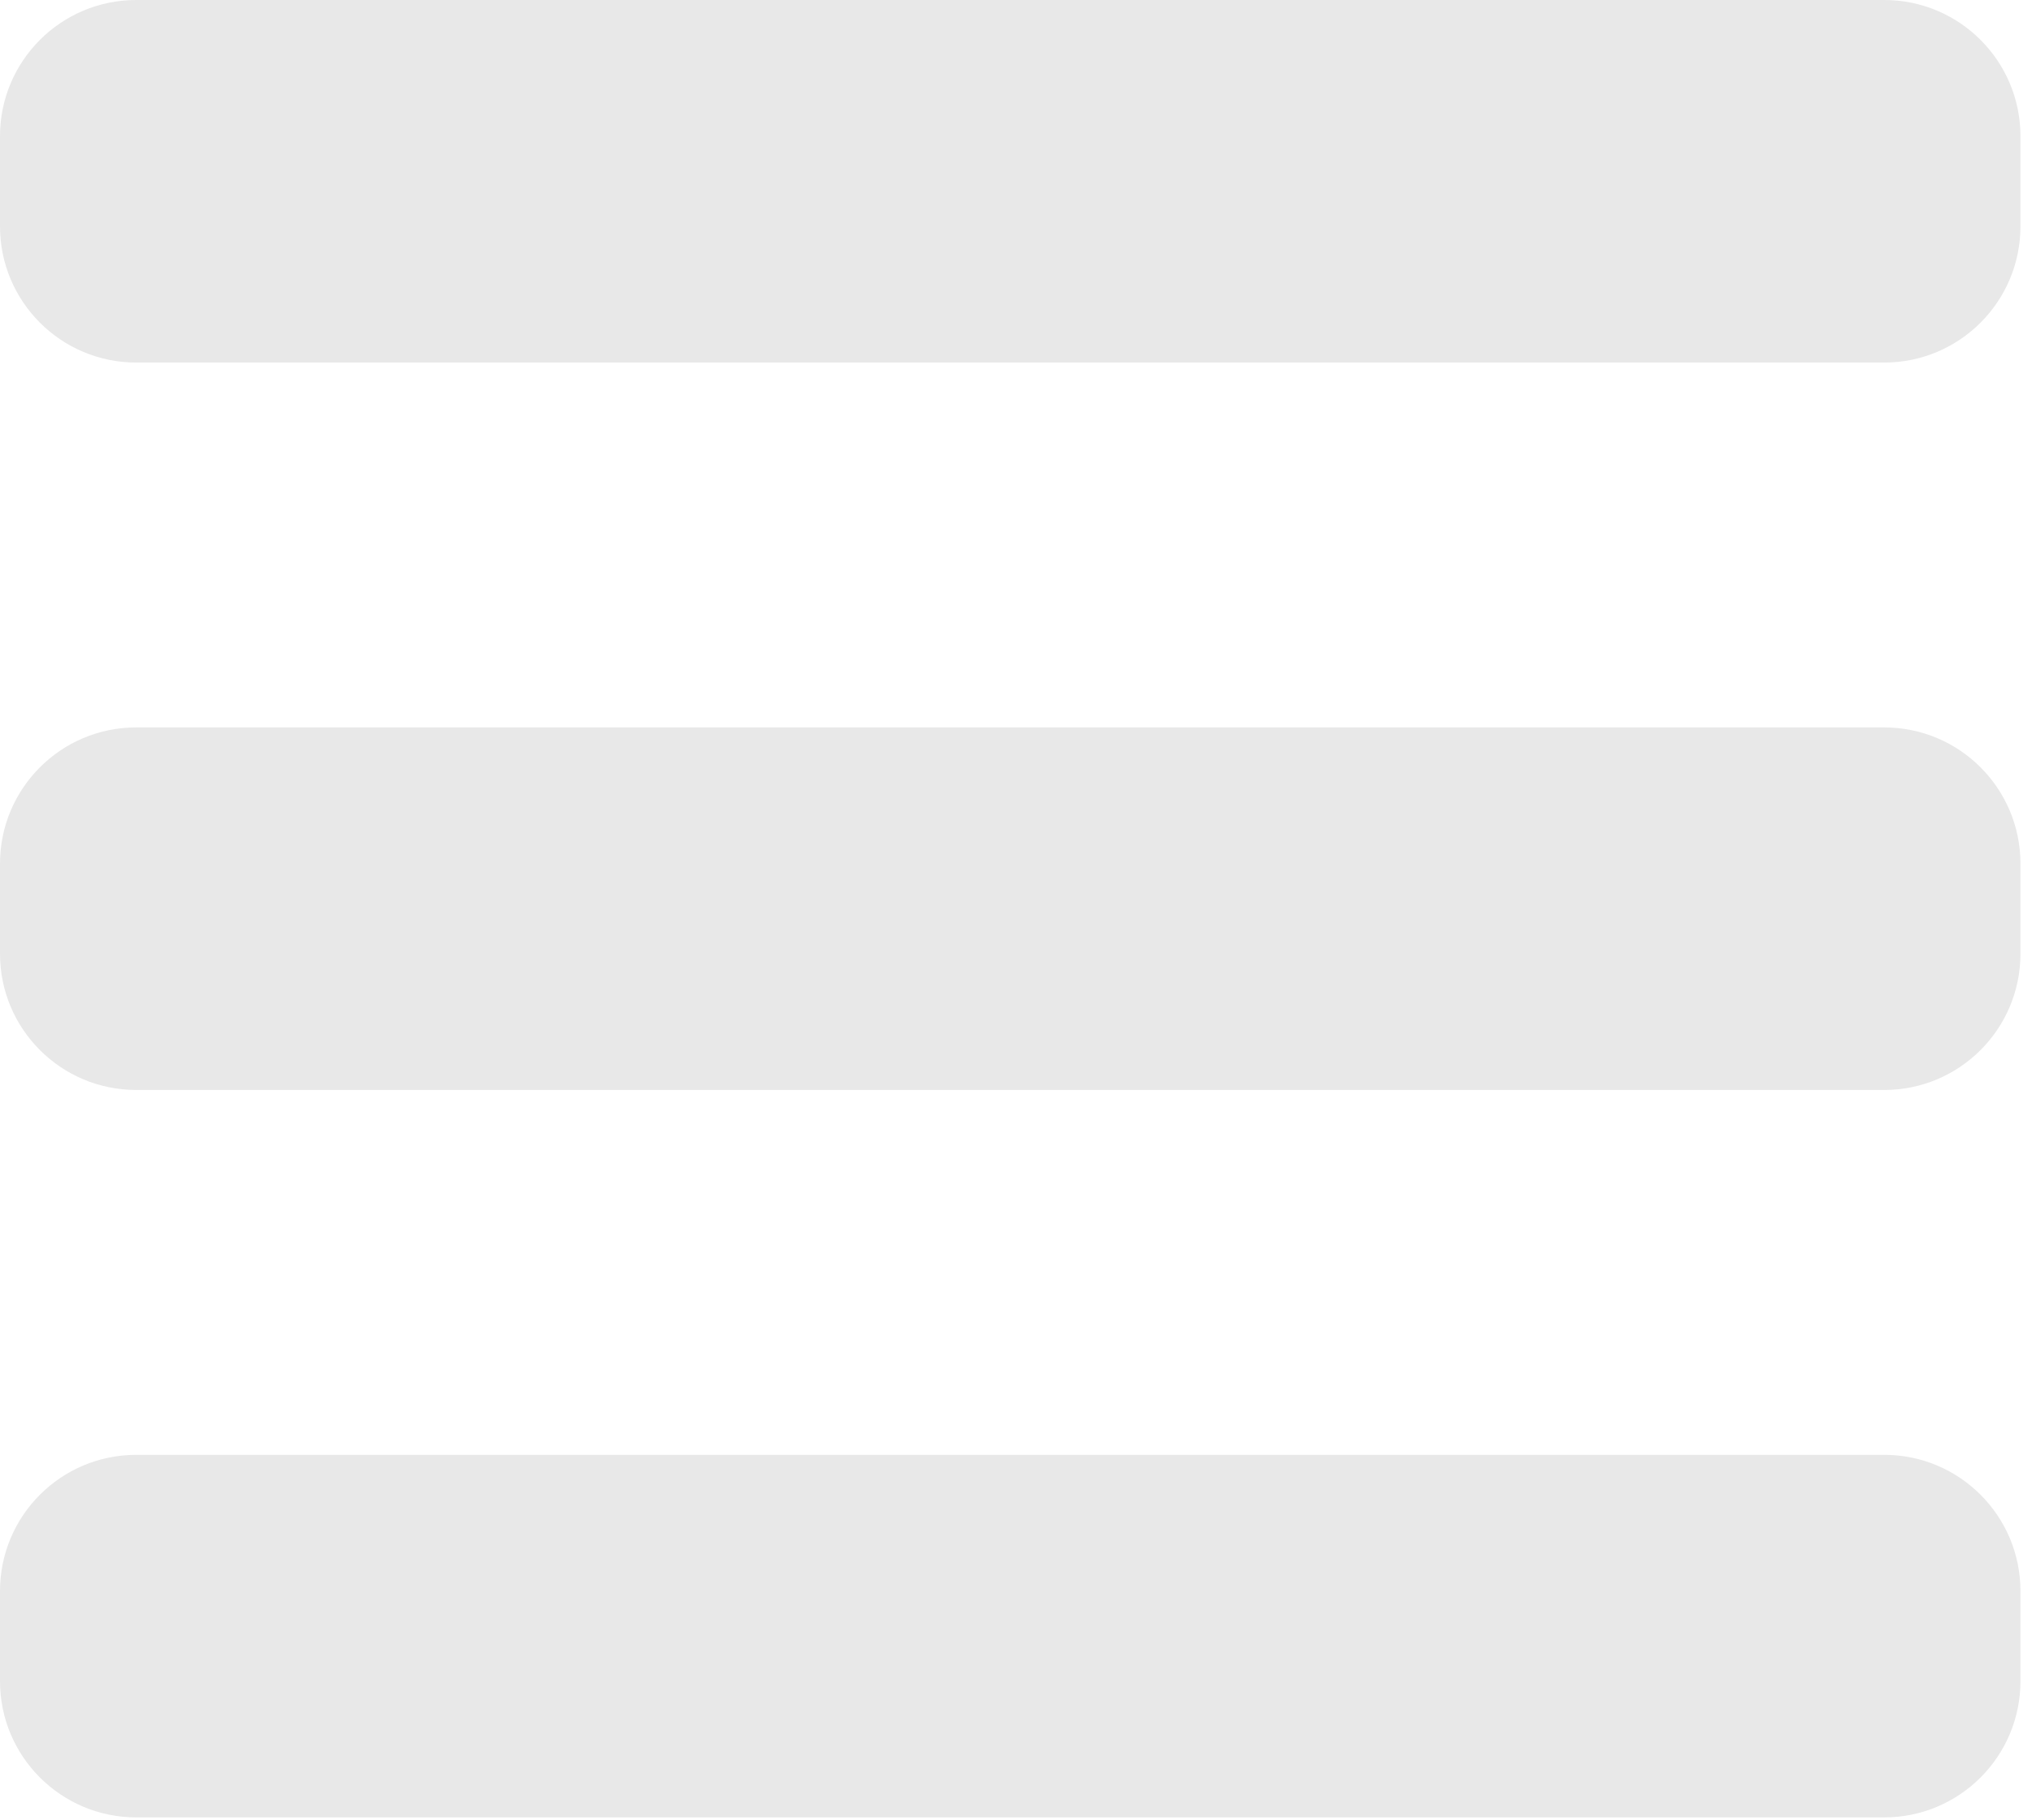
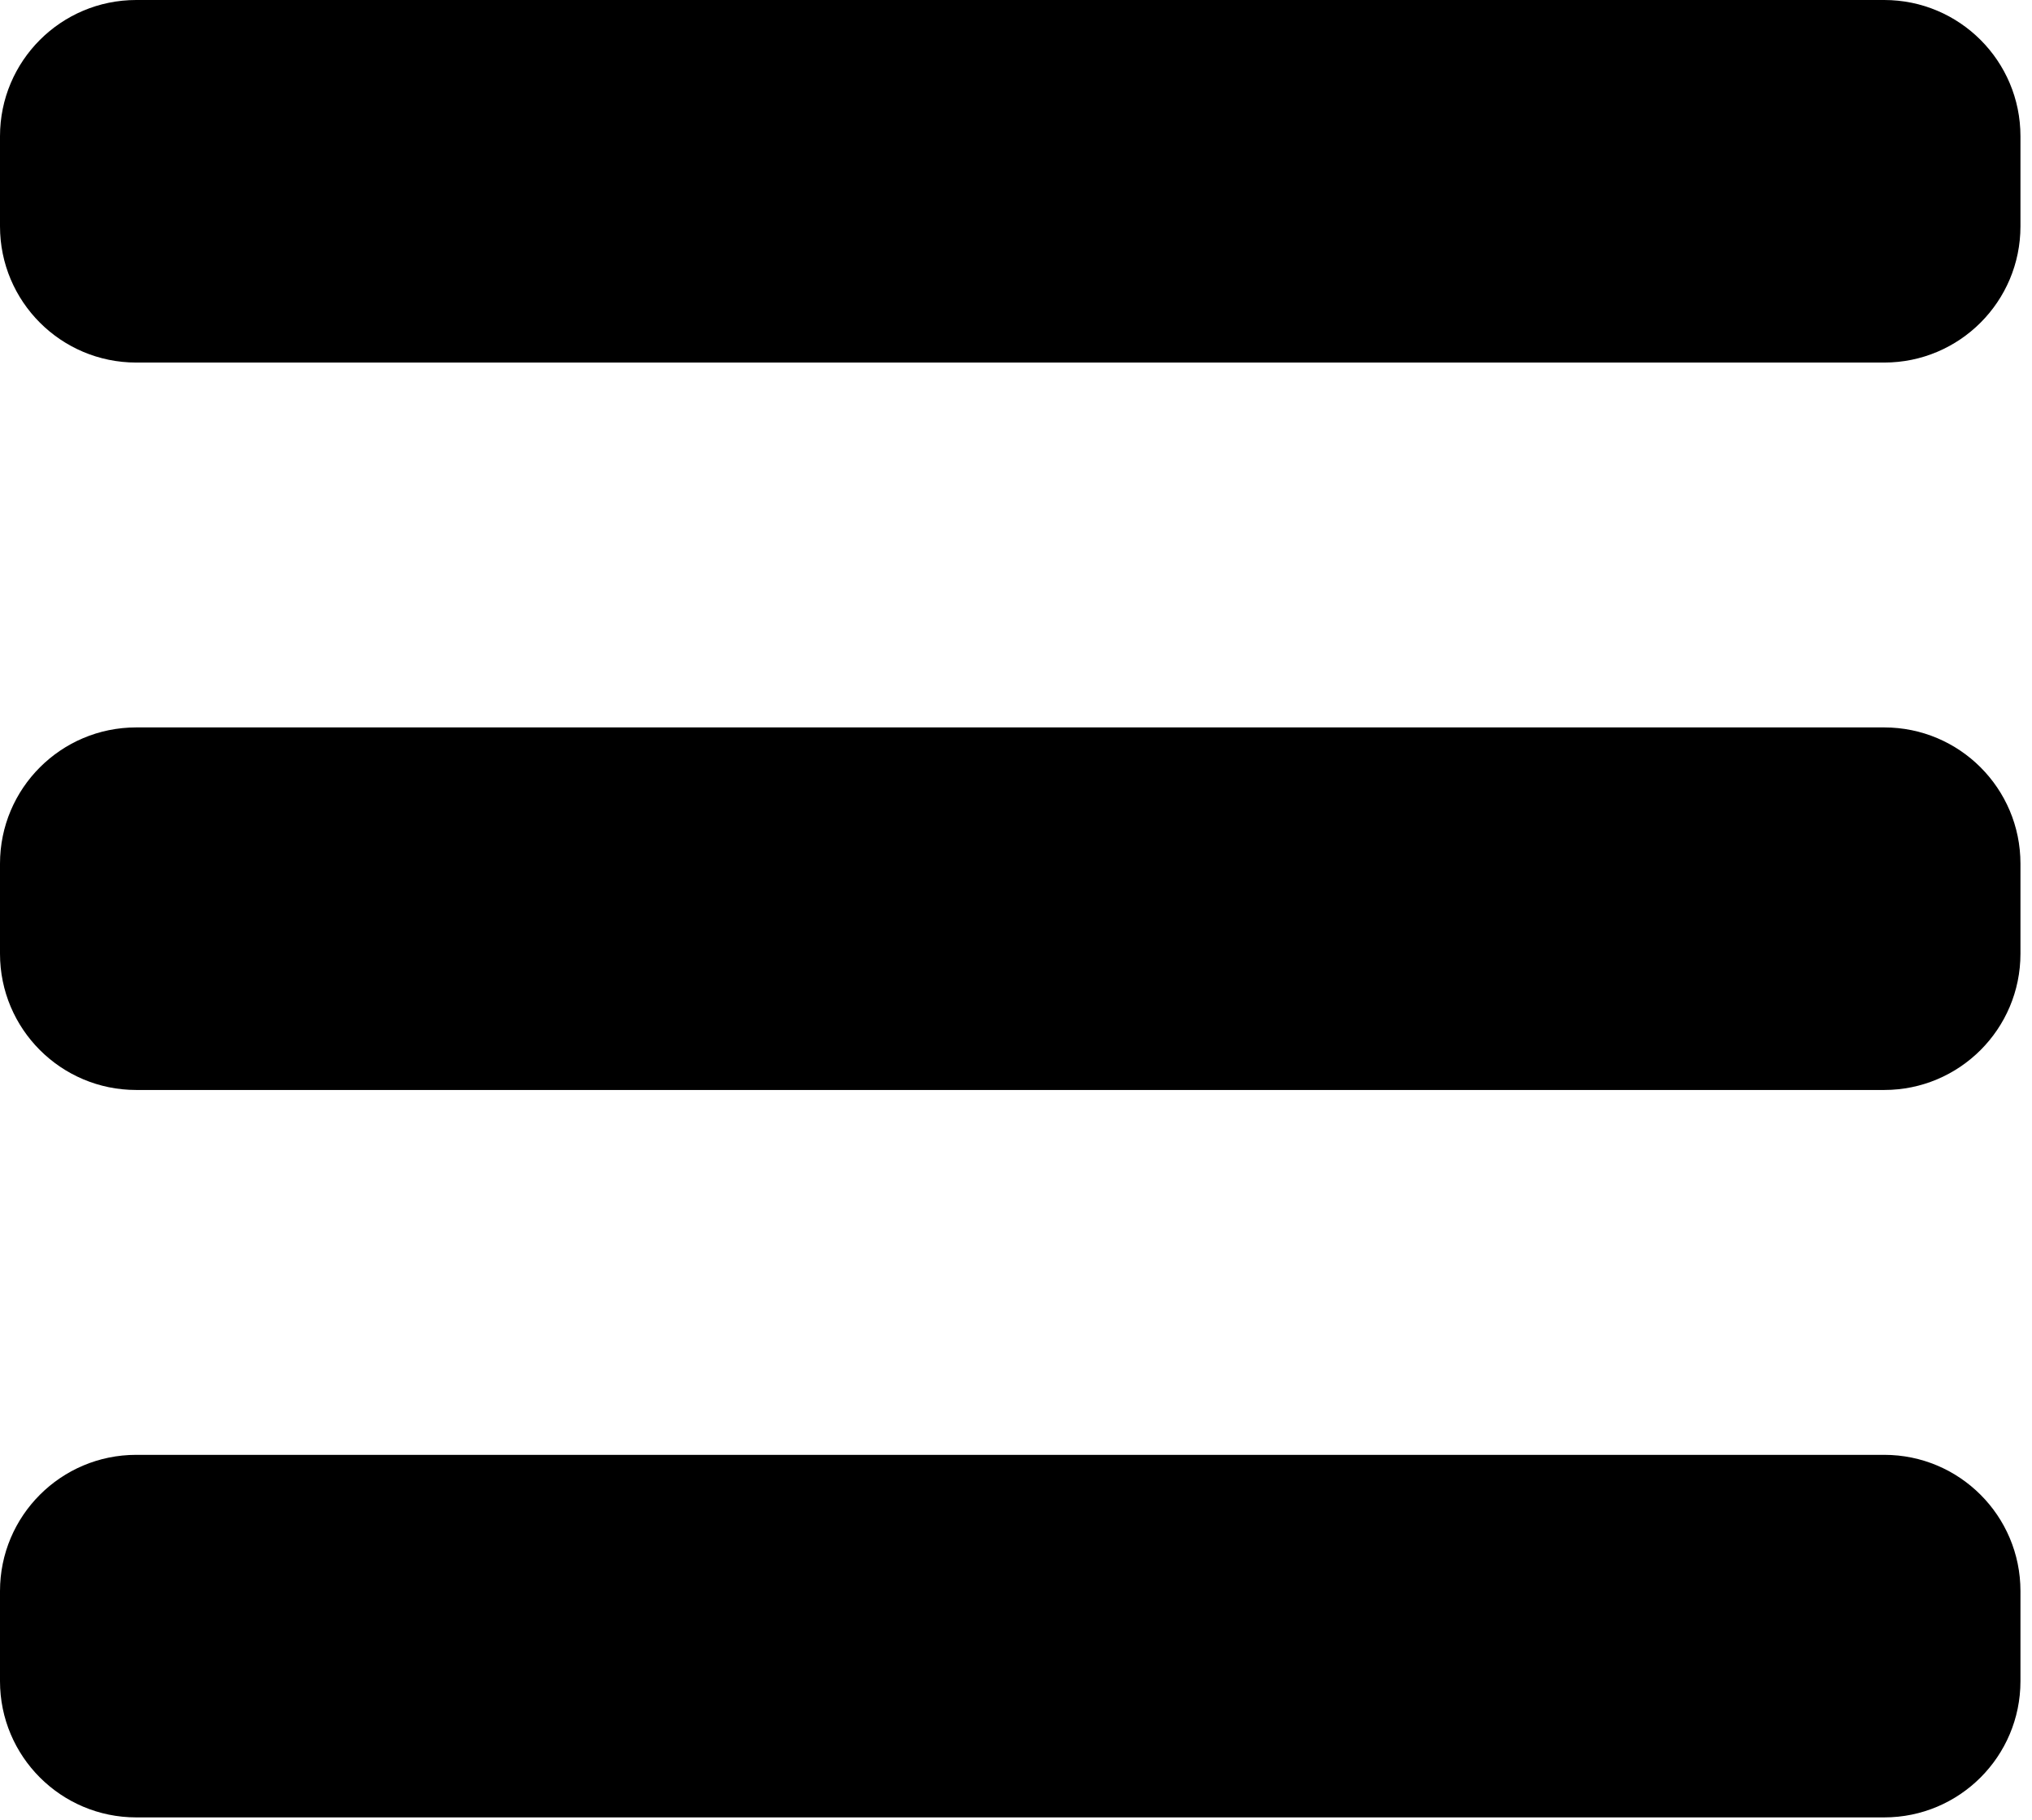
- <svg xmlns="http://www.w3.org/2000/svg" viewBox="0 0 8.8 7.88" fill="#e8e8e8">
+ <svg xmlns="http://www.w3.org/2000/svg" viewBox="0 0 8.8 7.88" fill="black">
  <rect y="6.3" width="8.75" height="1.57" rx="0.59" />
  <rect y="3.15" width="8.75" height="1.57" rx="0.59" />
  <rect width="8.75" height="1.57" rx="0.59" />
</svg>
